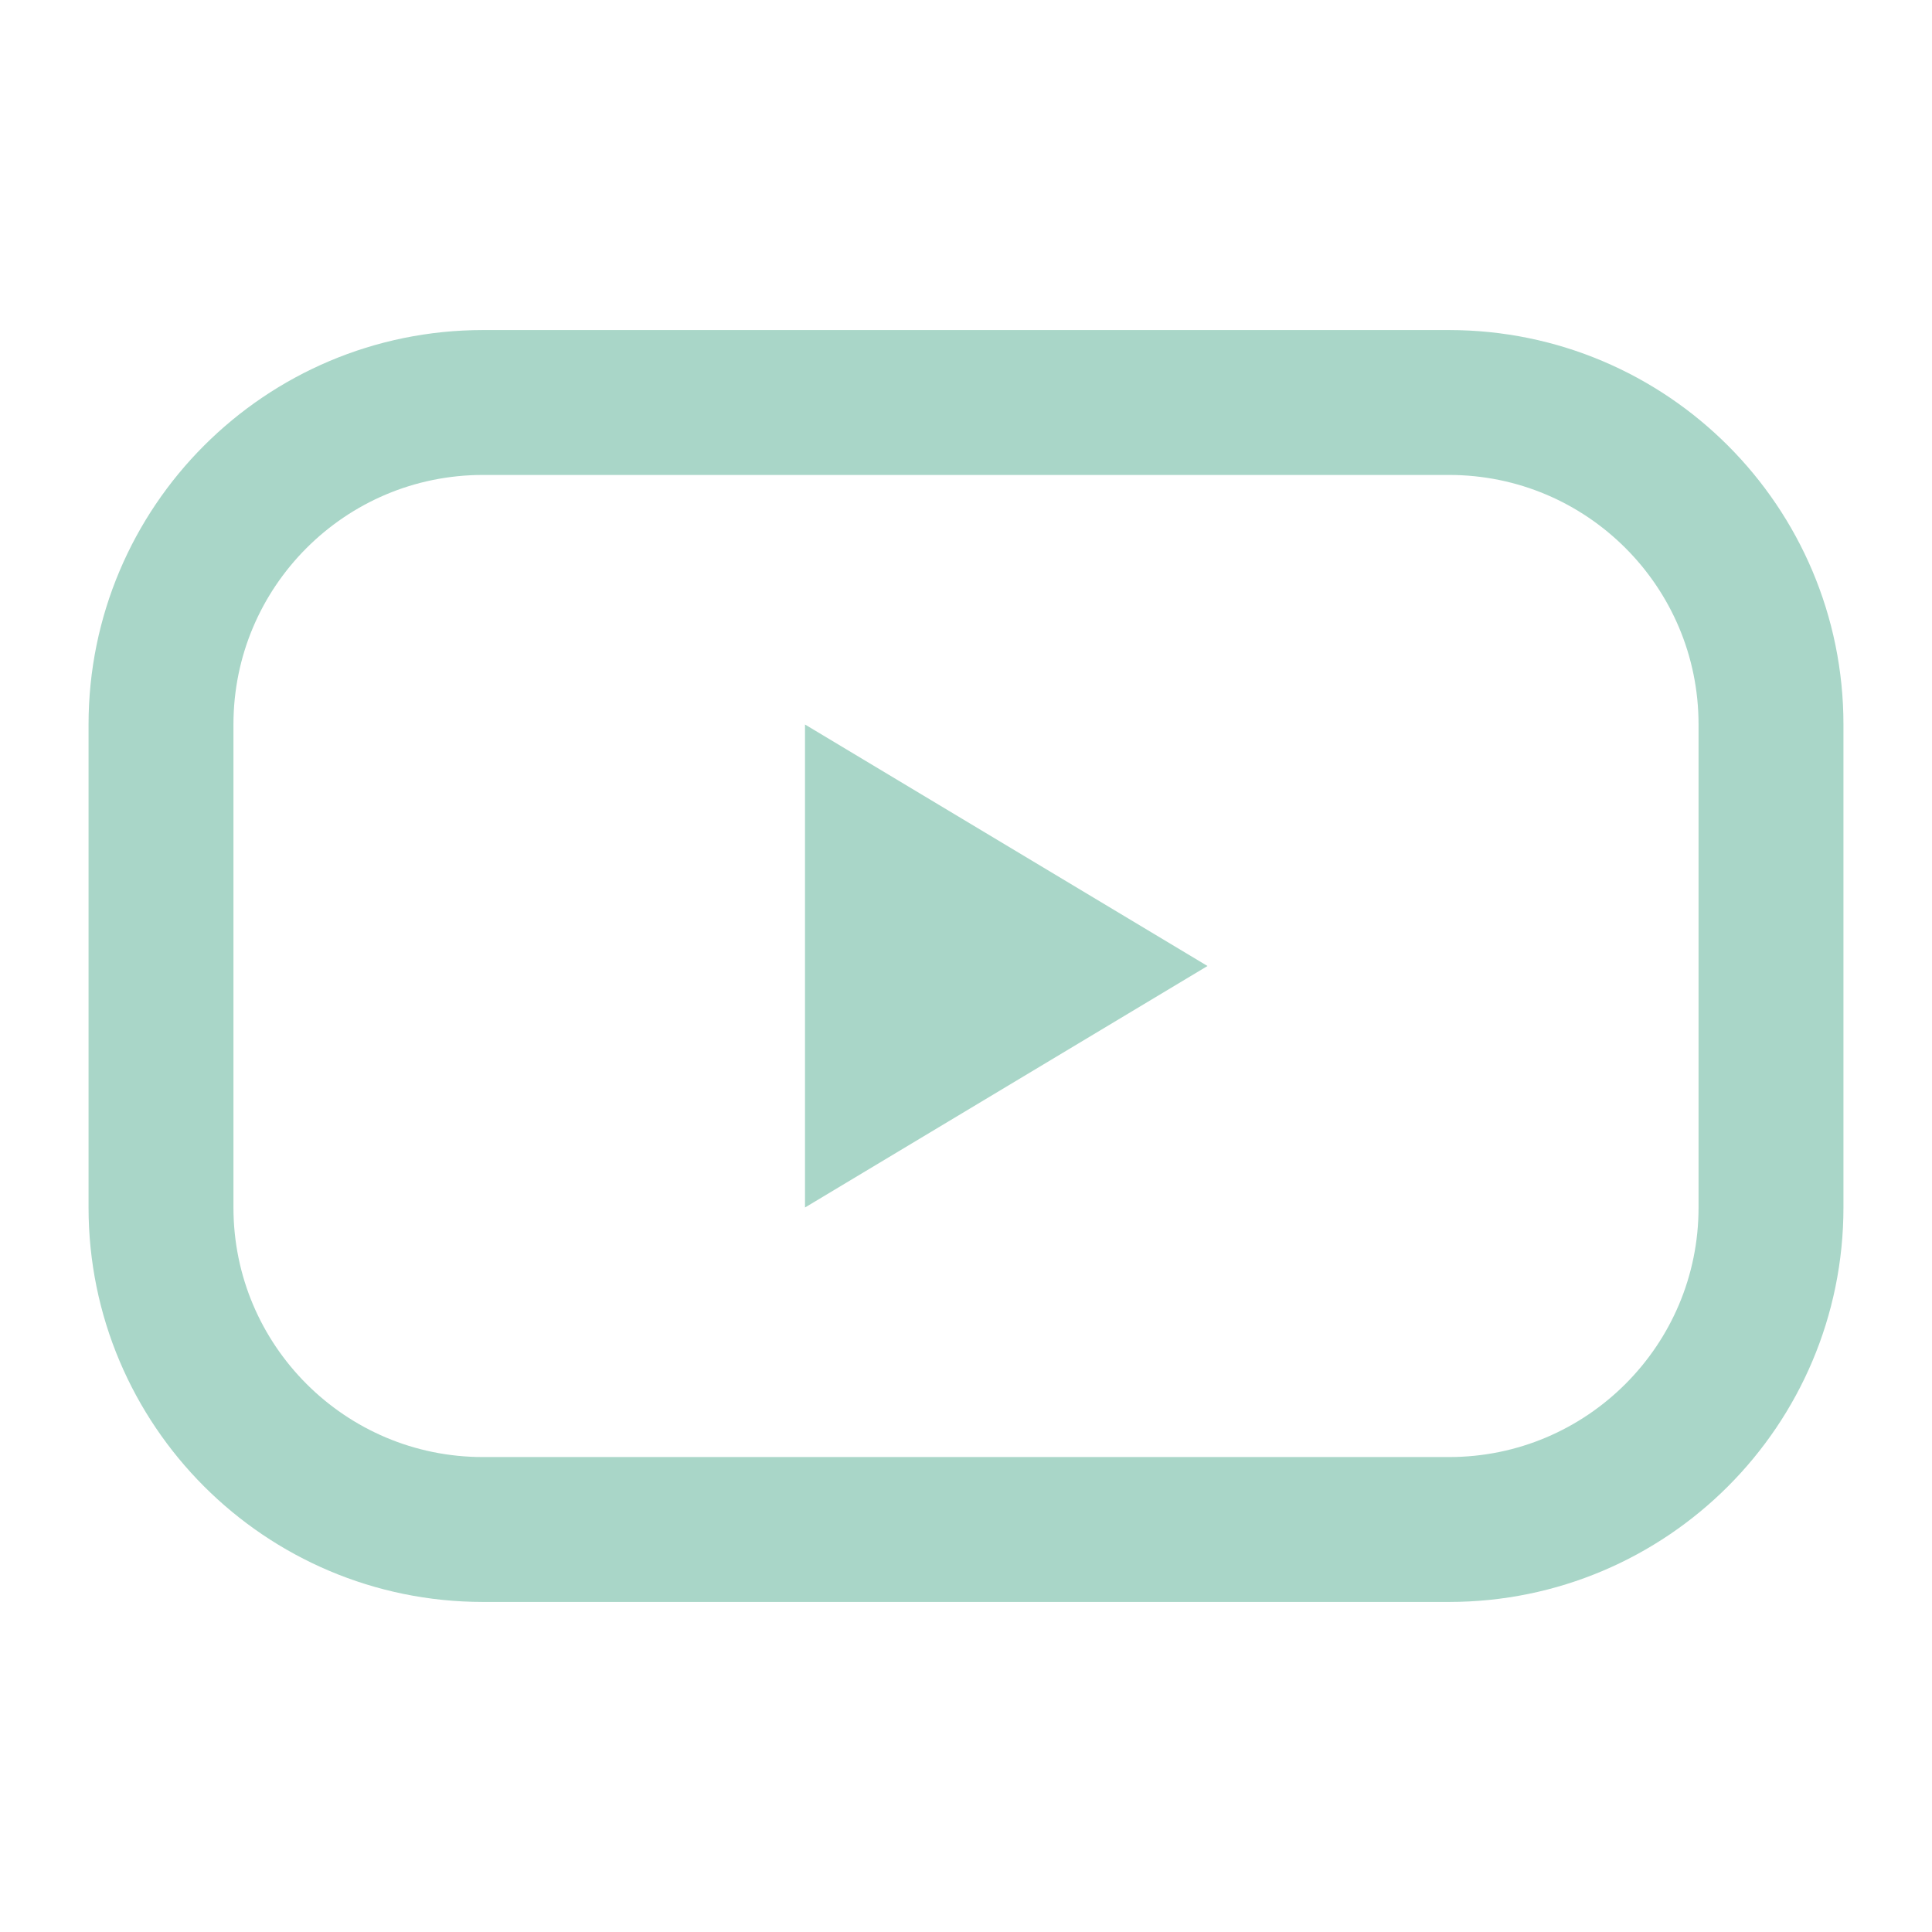
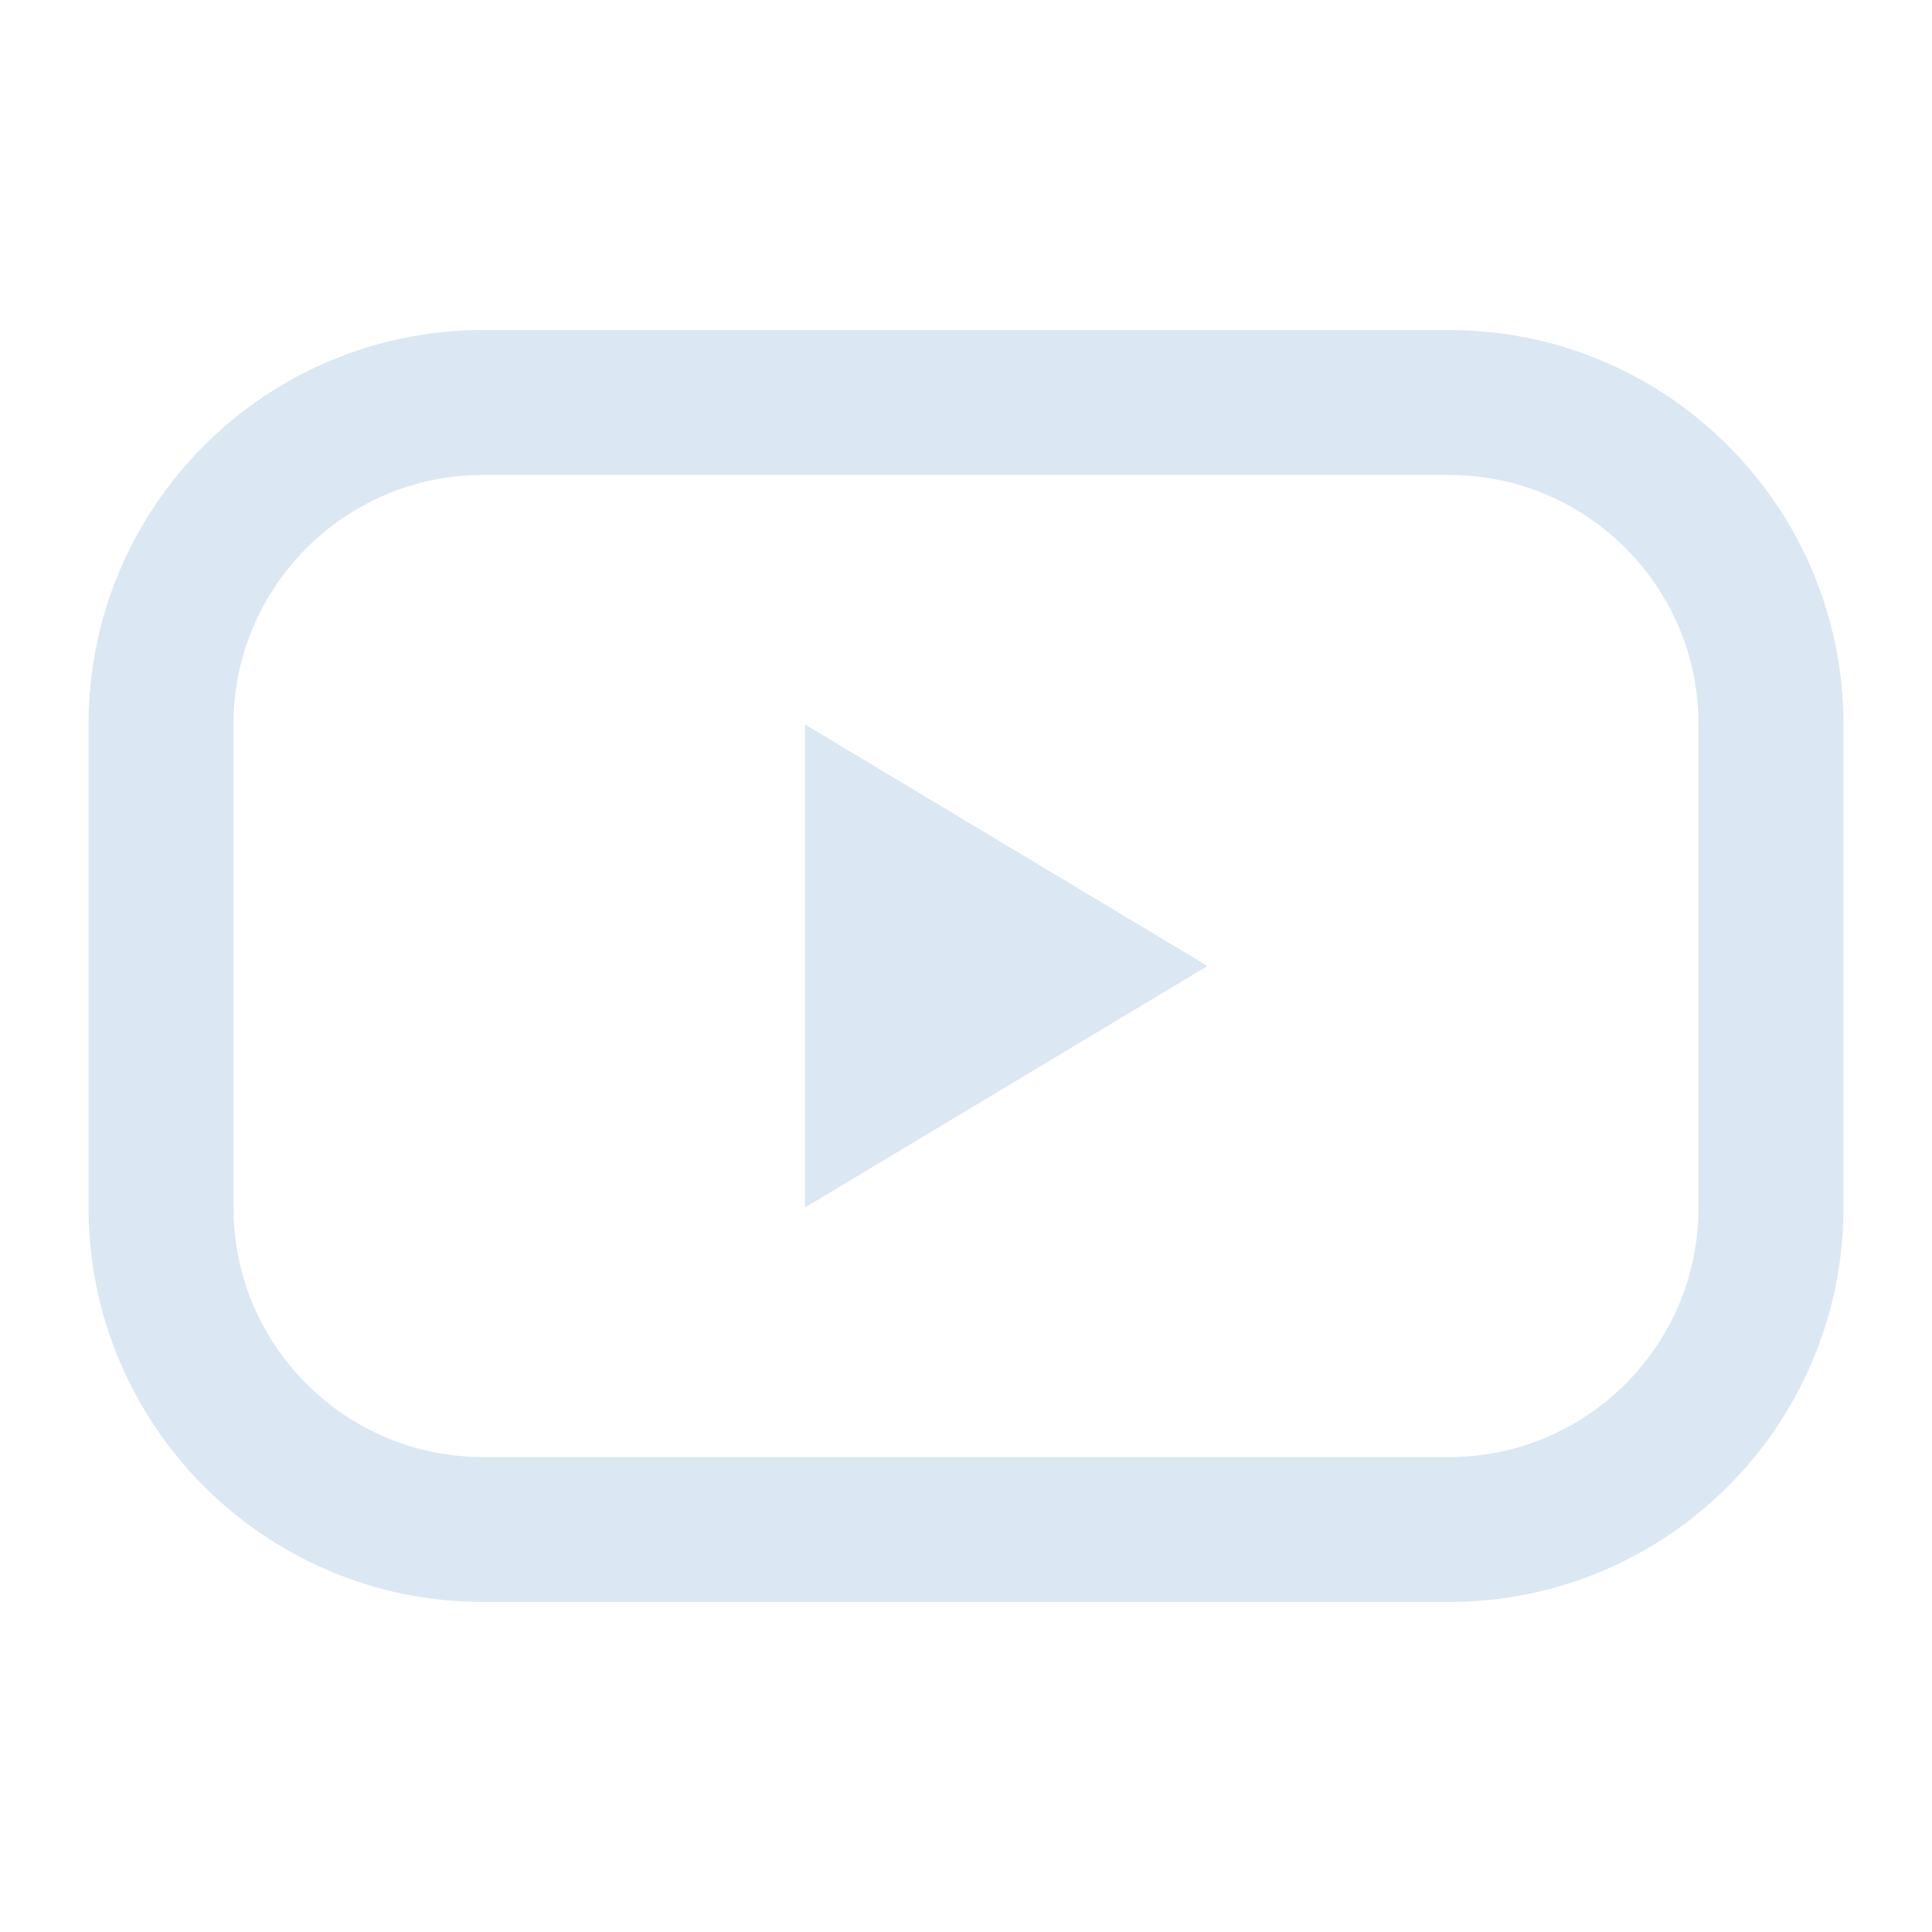
- <svg xmlns="http://www.w3.org/2000/svg" viewBox="0 0 24 24" fill="none" stroke="#a9d6c8" stroke-width="1.8" stroke-linecap="round" stroke-linejoin="round">
+ <svg xmlns="http://www.w3.org/2000/svg" viewBox="0 0 24 24" fill="none" stroke="#dbe7f2" stroke-width="1.8" stroke-linecap="round" stroke-linejoin="round">
  <rect x="2" y="5" width="20" height="14" rx="4" />
-   <path d="m10 9 5 3-5 3Z" fill="#a9d6c8" stroke="none" />
+   <path d="m10 9 5 3-5 3Z" fill="#dbe7f2" stroke="none" />
</svg>
